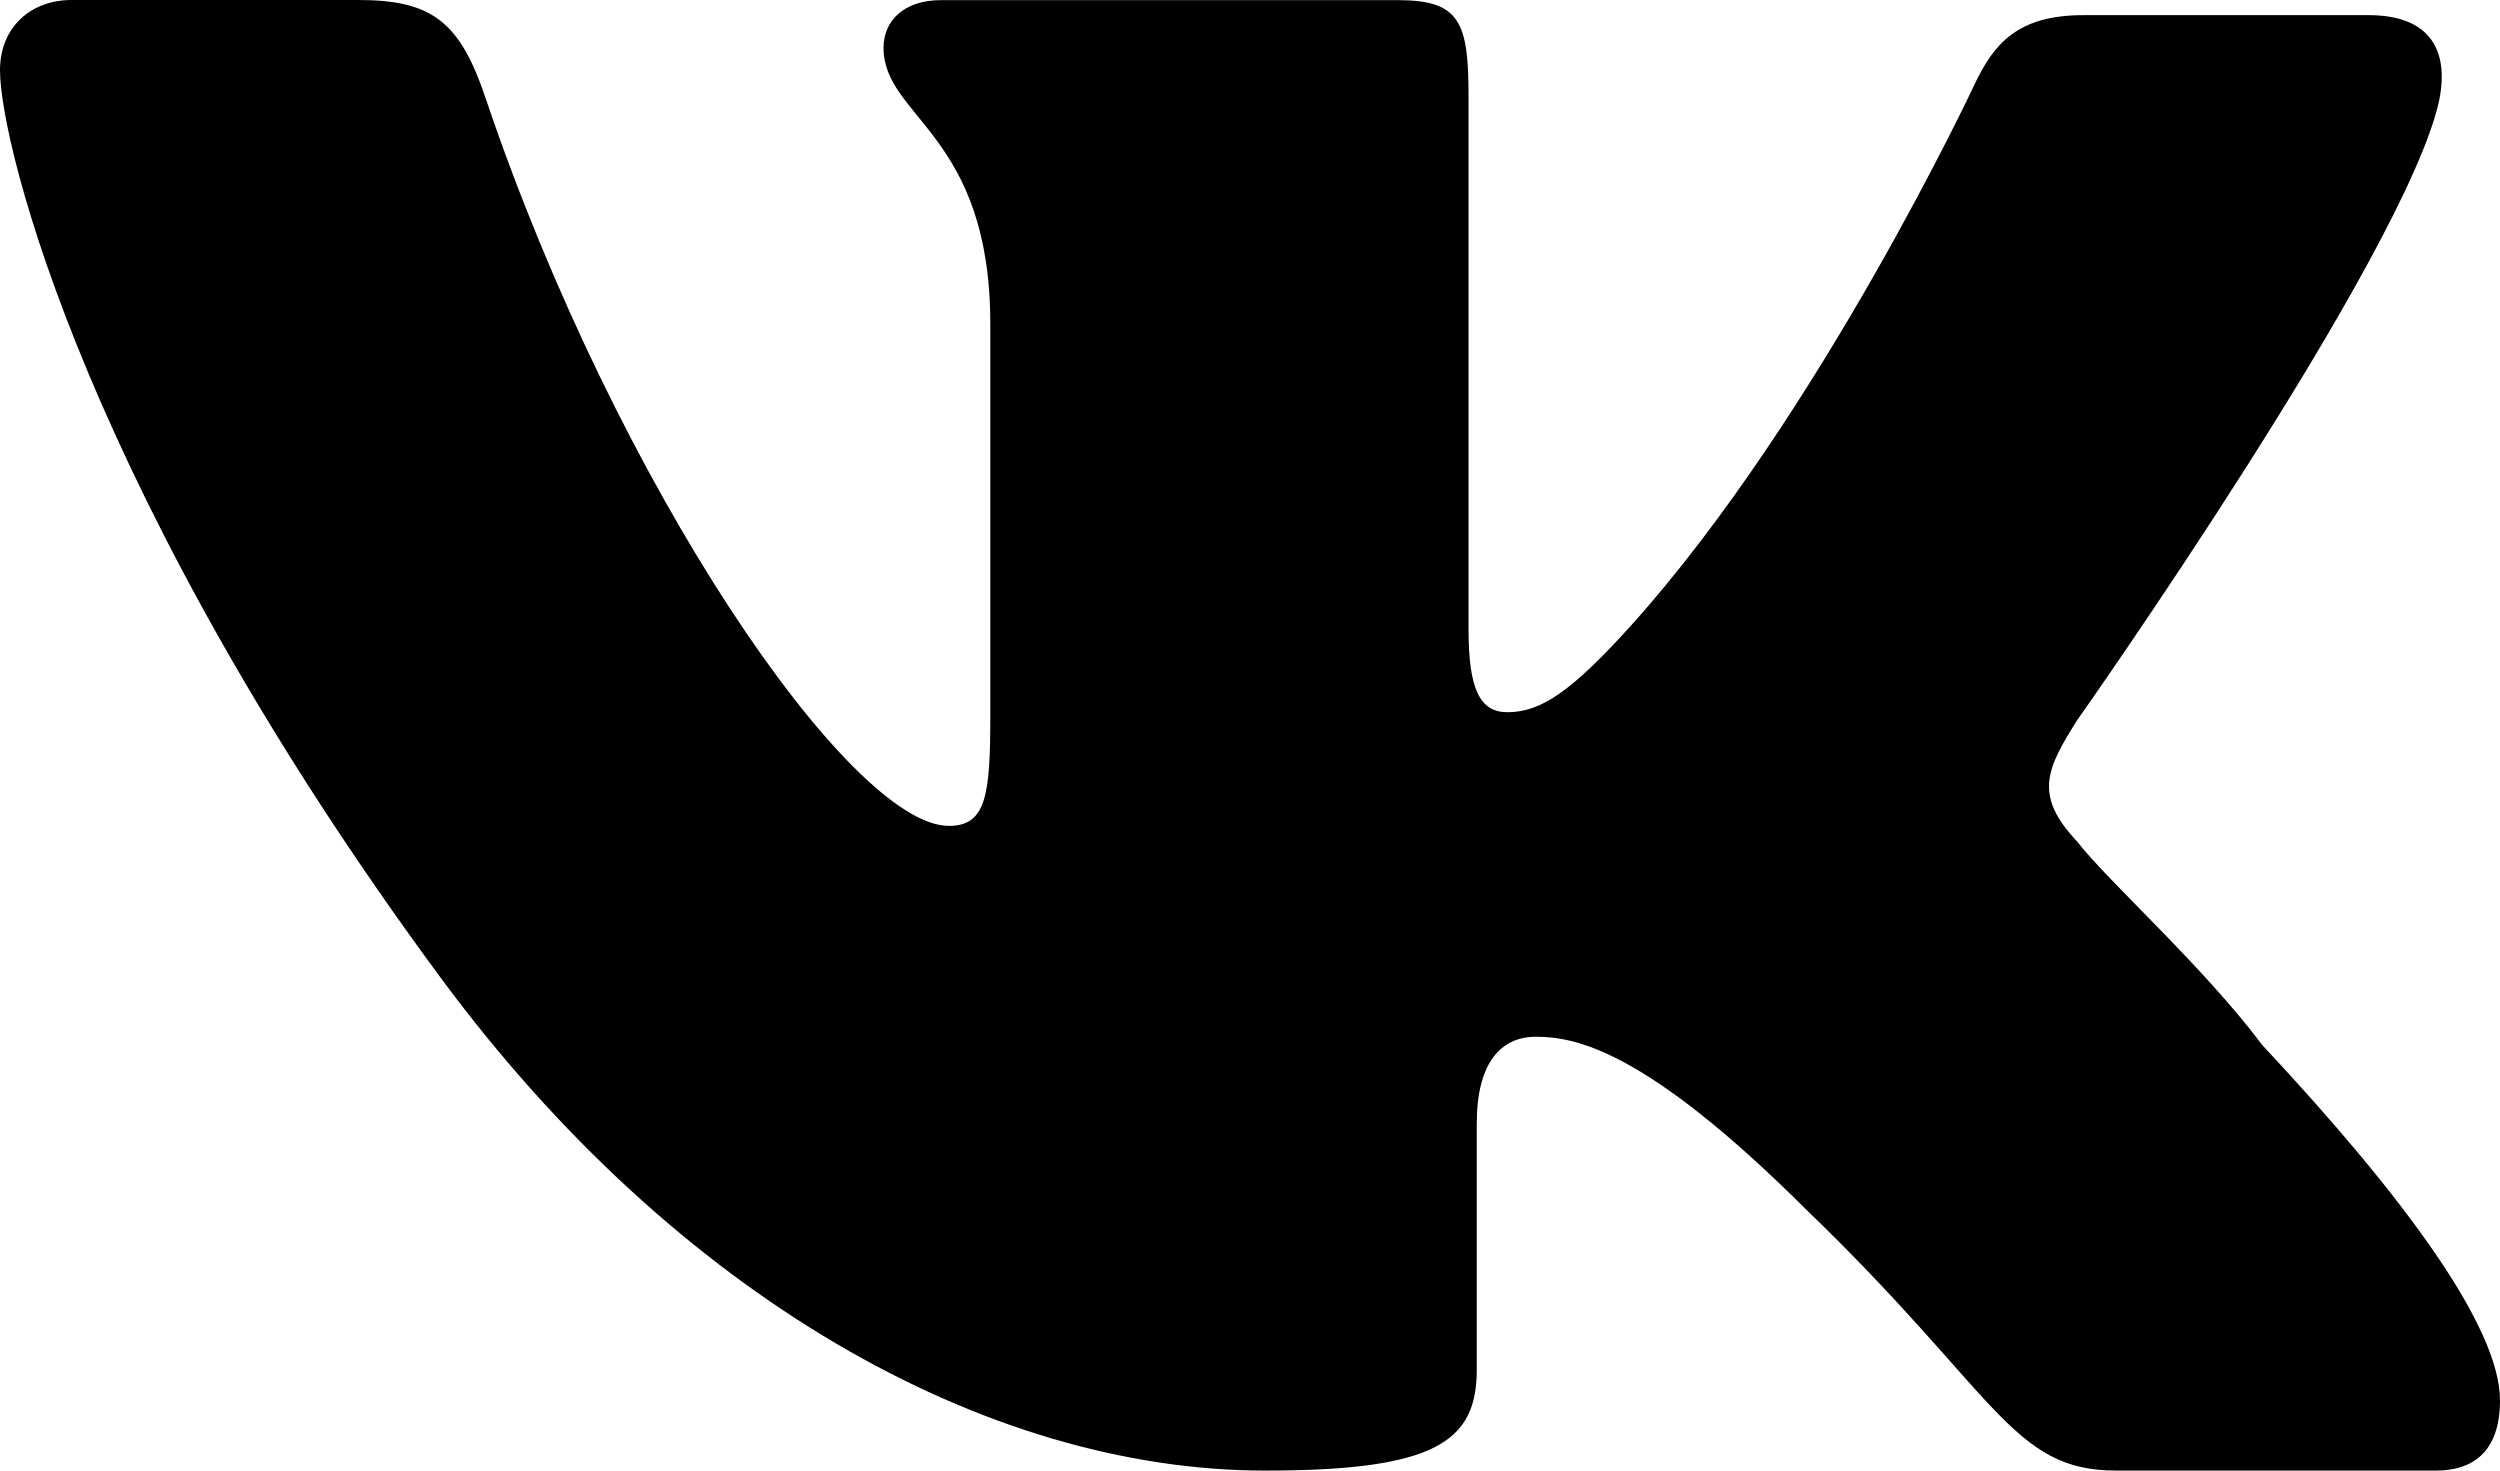
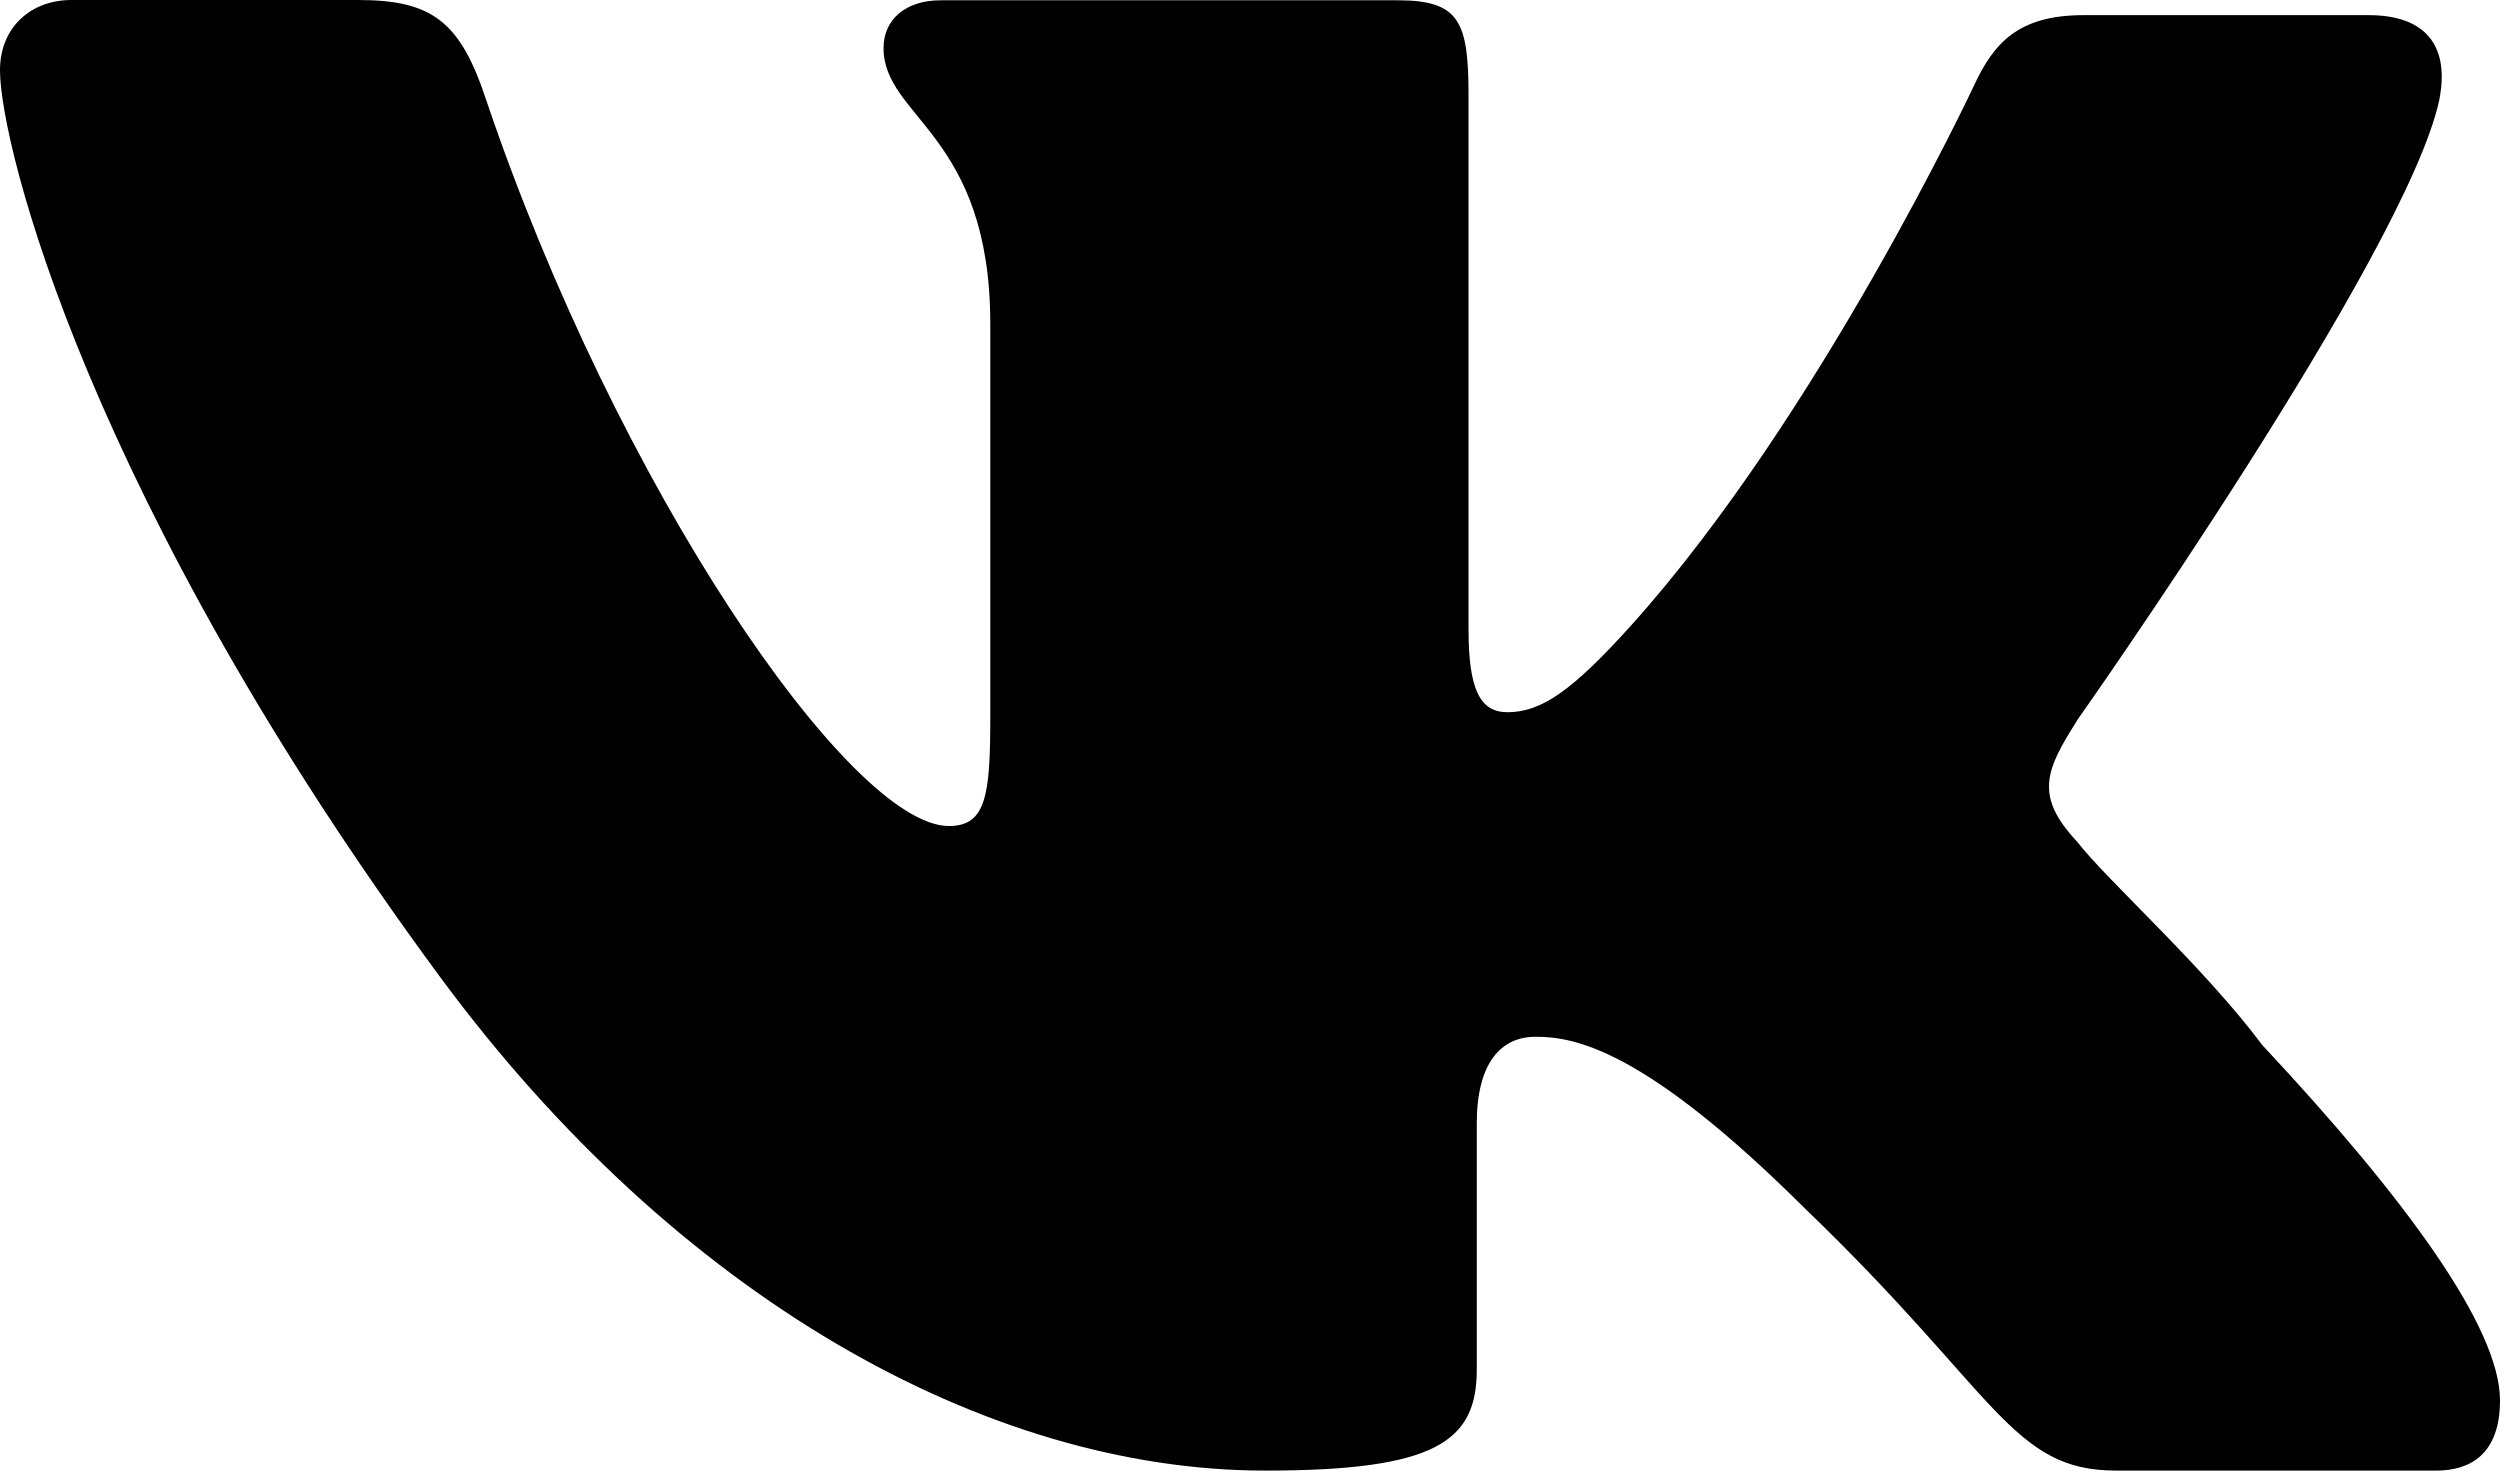
- <svg xmlns="http://www.w3.org/2000/svg" width="17" height="10" viewBox="0 0 17 10" fill="none">
-   <path d="M14.123 4.9C14.123 4.9 16.362 1.727 16.587 0.68C16.66 0.312 16.495 0.103 16.107 0.103C16.107 0.103 14.819 0.103 14.168 0.103C13.723 0.103 13.559 0.293 13.424 0.58C13.424 0.58 12.372 2.826 11.097 4.247C10.686 4.703 10.478 4.843 10.251 4.843C10.065 4.843 9.986 4.691 9.986 4.278V0.649C9.986 0.148 9.925 0.001 9.507 0.001H6.396C6.156 0.001 6.008 0.134 6.008 0.325C6.008 0.801 6.734 0.908 6.734 2.202V4.873C6.734 5.405 6.706 5.616 6.453 5.616C5.78 5.616 4.195 3.306 3.306 0.679C3.129 0.145 2.937 0 2.435 0H0.486C0.205 0 0 0.19 0 0.477C0 0.991 0.607 3.408 2.993 6.644C4.599 8.82 6.706 10 8.603 10C9.762 10 10.042 9.803 10.042 9.314V7.639C10.042 7.226 10.207 7.05 10.443 7.05C10.708 7.05 11.185 7.132 12.28 8.223C13.584 9.479 13.676 10 14.39 10H16.568C16.792 10 17 9.893 17 9.523C17 9.029 16.362 8.153 15.384 7.107C14.98 6.568 14.33 5.989 14.125 5.723C13.828 5.408 13.915 5.23 14.123 4.9Z" fill="currentColor" />
+ <svg xmlns="http://www.w3.org/2000/svg" width="17" height="10" fill="none">
+   <path d="M14.123 4.9s2.24-3.173 2.464-4.22c.073-.368-.092-.577-.48-.577h-1.939c-.444 0-.61.19-.744.477 0 0-1.052 2.246-2.327 3.667-.41.456-.619.596-.846.596-.186 0-.265-.152-.265-.565V.65c0-.501-.06-.648-.48-.648h-3.11c-.24 0-.388.133-.388.324 0 .476.726.583.726 1.877v2.671c0 .532-.028.743-.281.743-.673 0-2.258-2.31-3.147-4.937C3.13.145 2.937 0 2.435 0H.486C.206 0 0 .19 0 .477 0 .99.607 3.408 2.993 6.644 4.599 8.82 6.706 10 8.603 10c1.159 0 1.439-.197 1.439-.686V7.64c0-.413.165-.59.4-.59.266 0 .743.083 1.838 1.174C13.585 9.479 13.677 10 14.39 10h2.178c.224 0 .432-.107.432-.477 0-.494-.638-1.37-1.616-2.416-.404-.54-1.054-1.118-1.26-1.384-.296-.315-.209-.493 0-.823z" fill="currentColor" />
</svg>
